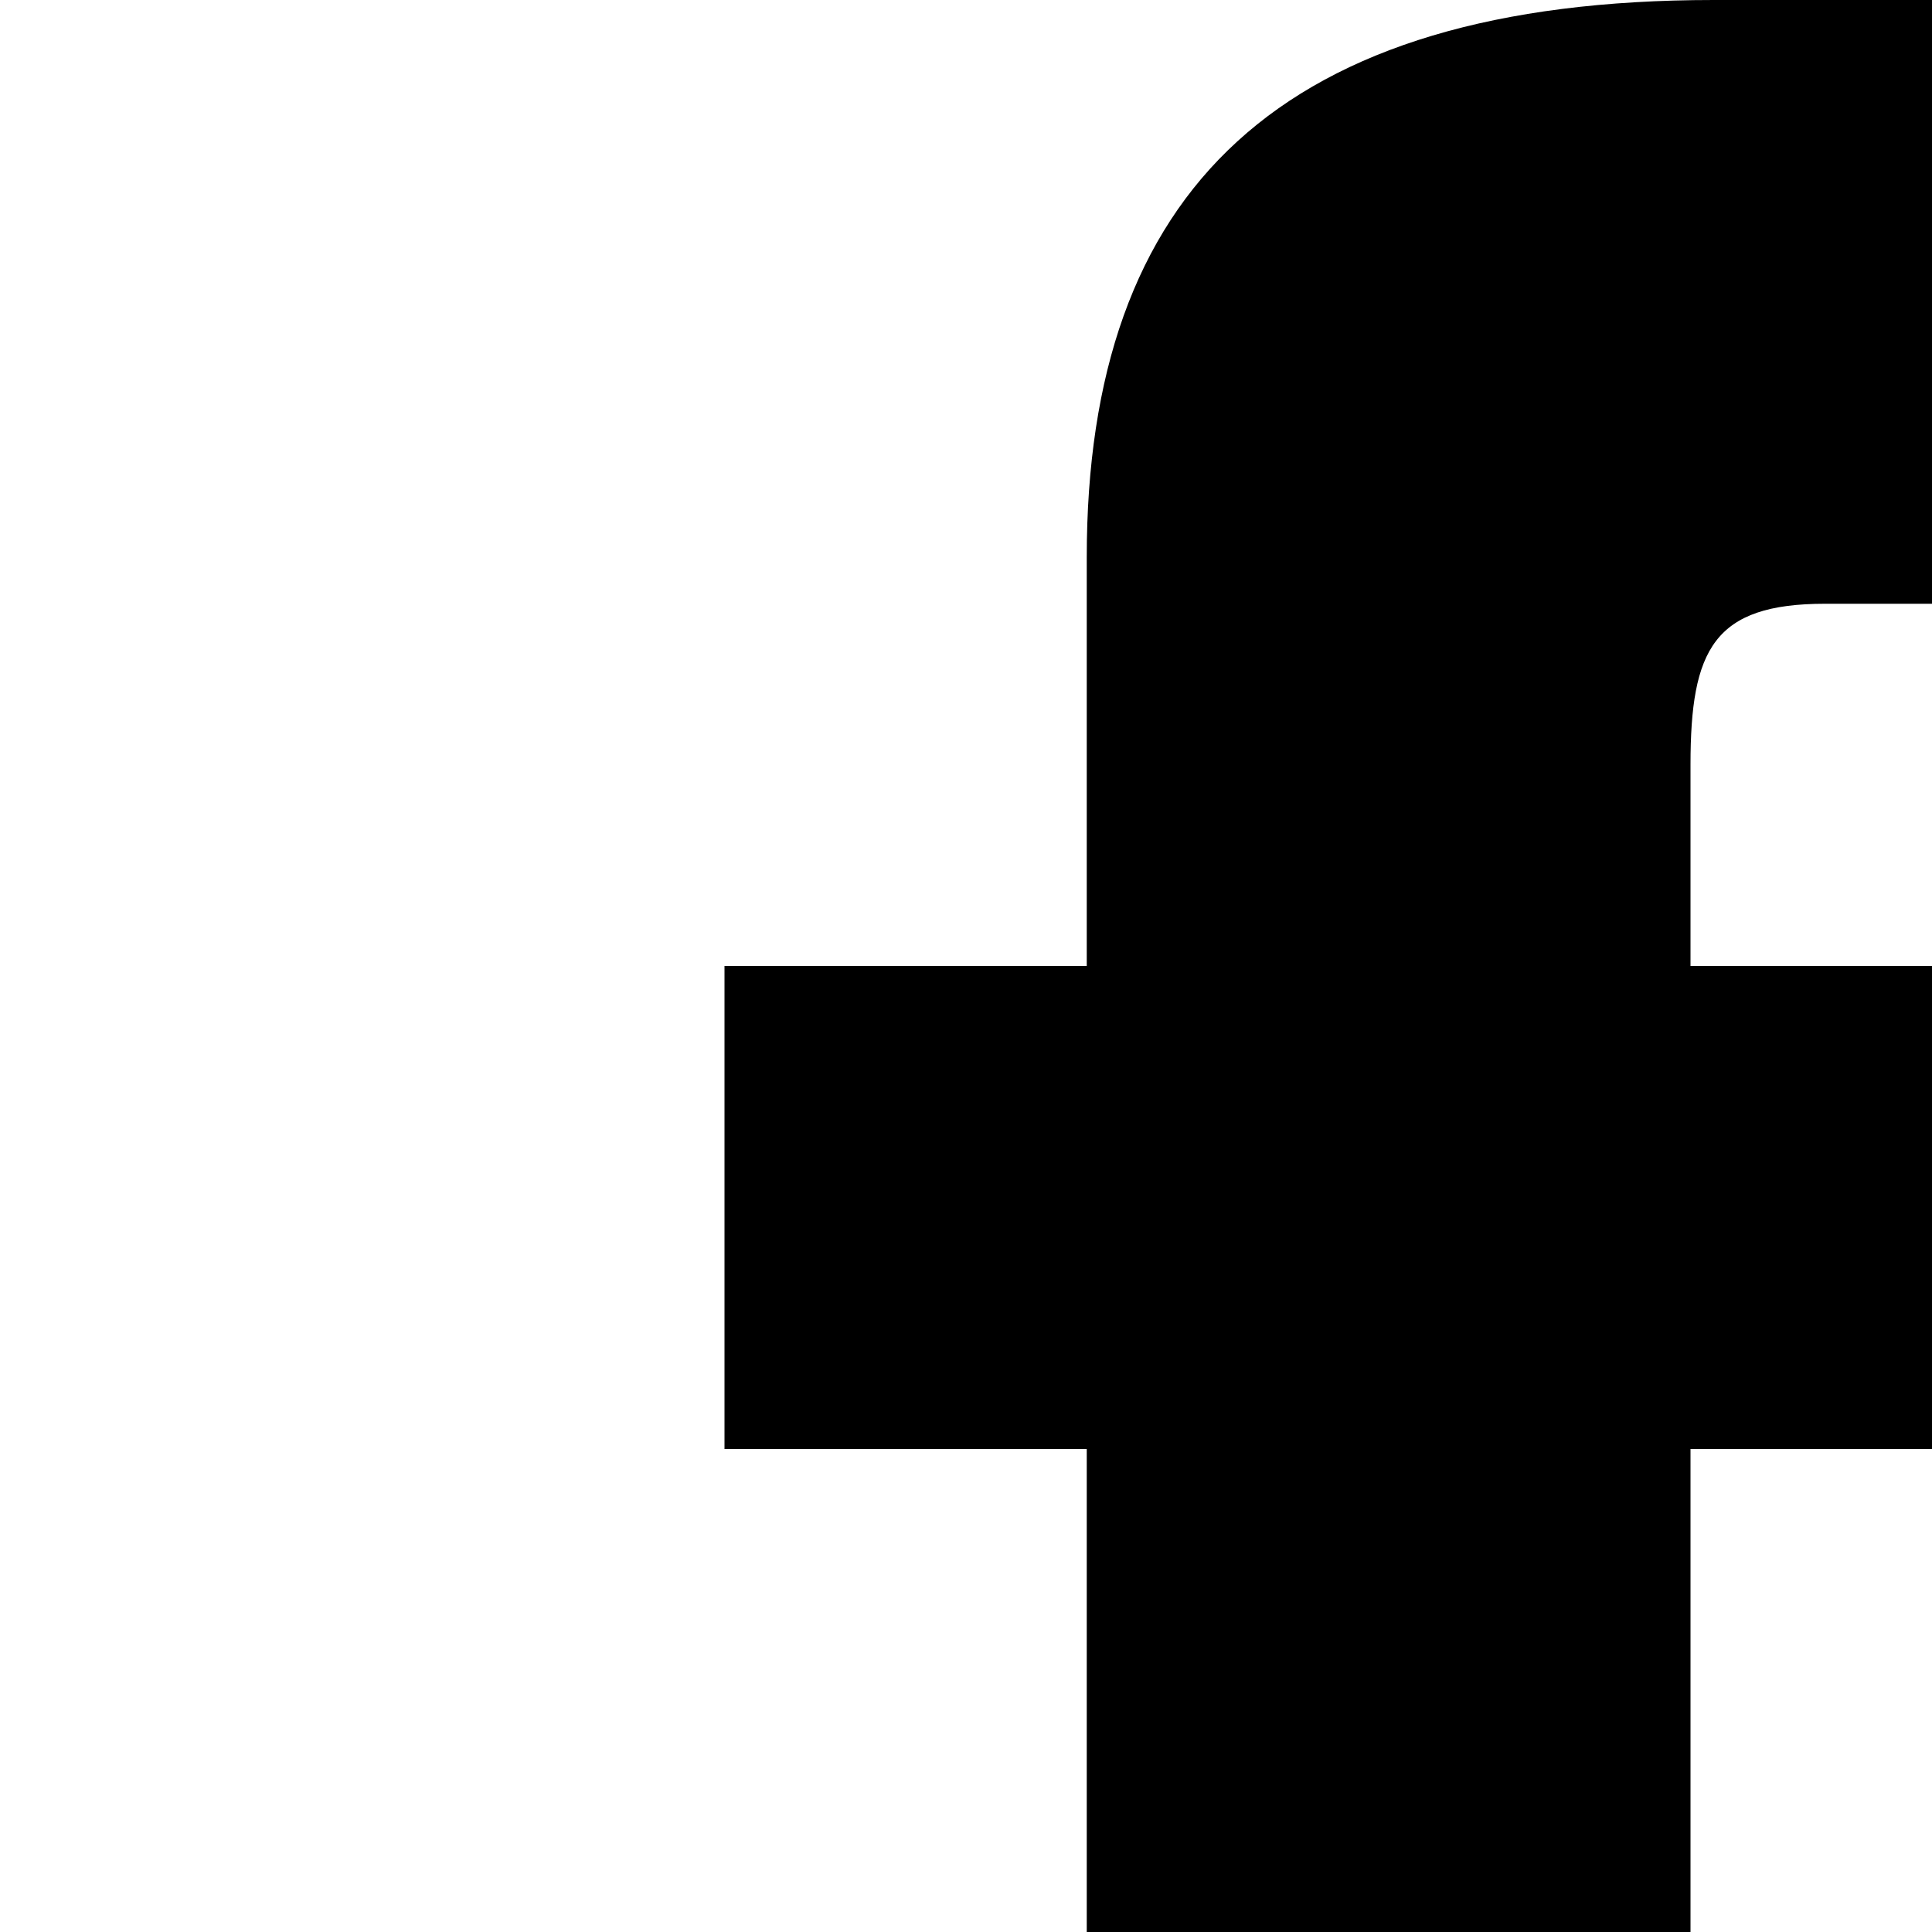
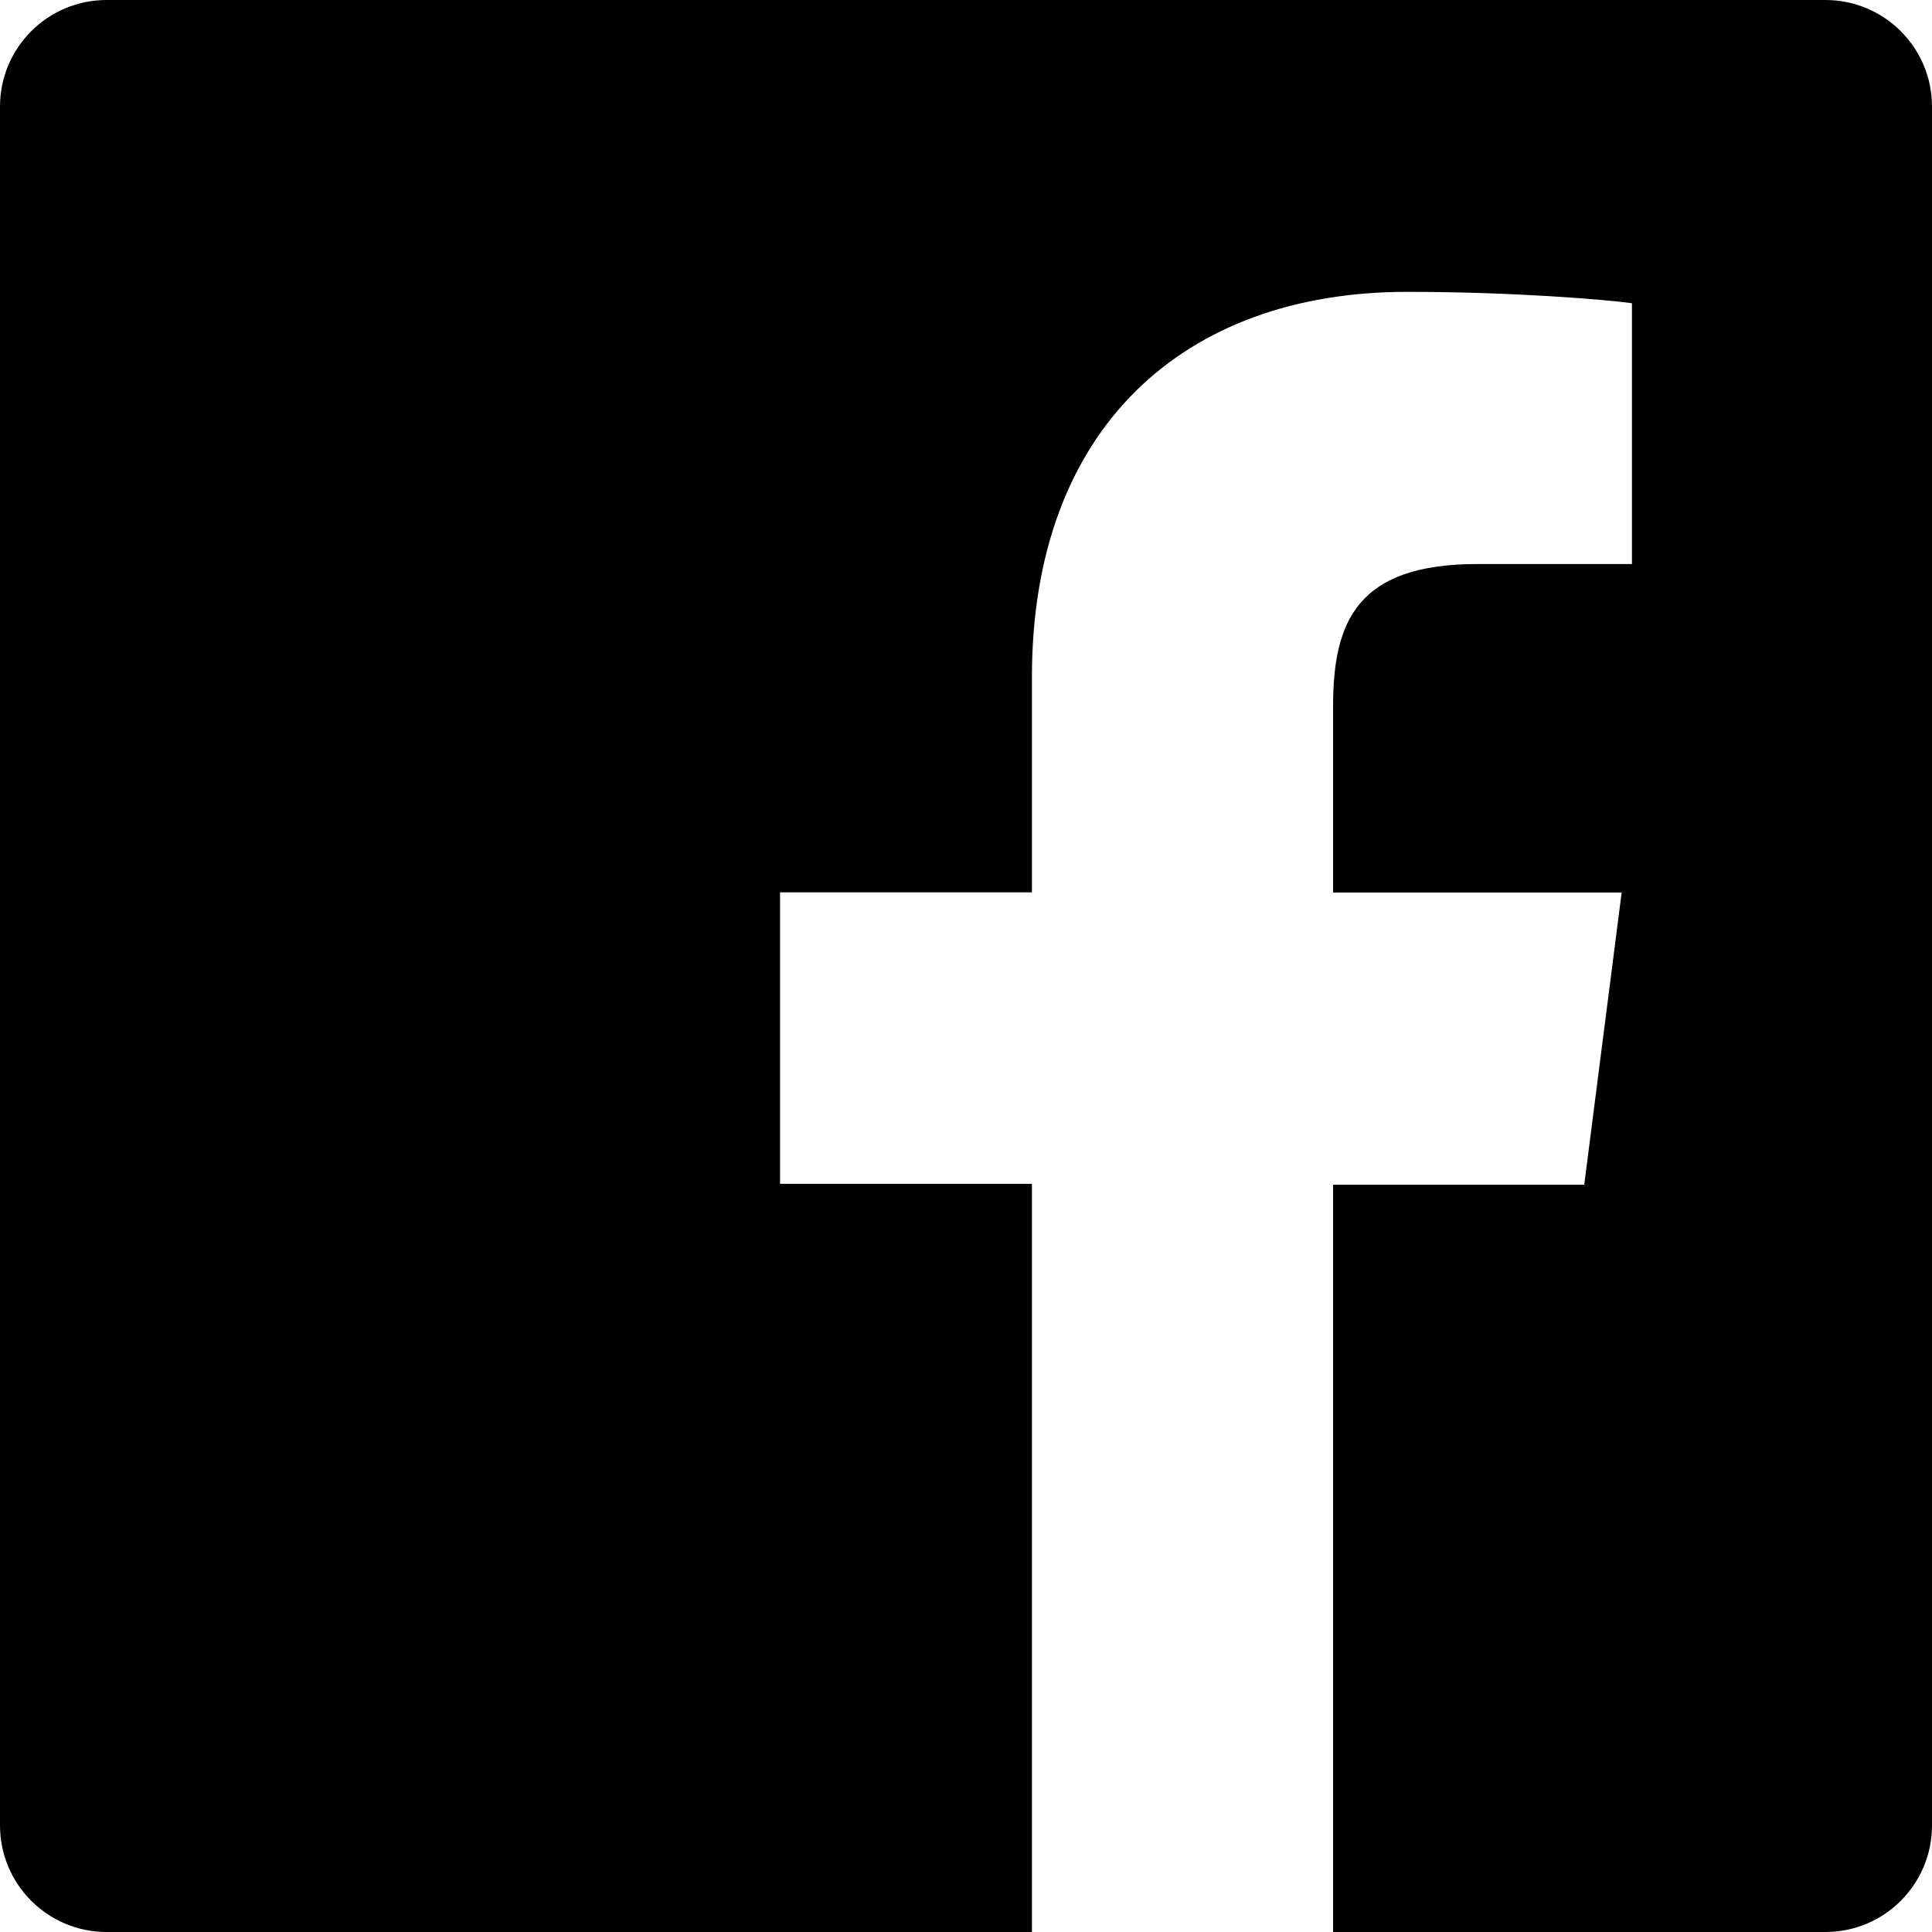
<svg xmlns="http://www.w3.org/2000/svg" viewBox="0 0 16 16" fill-rule="evenodd" clip-rule="evenodd" stroke-linejoin="round" stroke-miterlimit="1.414">
-   <path d="M9 8h-3v4h3v12h5v-12h3.642l.358-4h-4v-1.667c0-.955.192-1.333 1.115-1.333h2.885v-5h-3.808c-3.596 0-5.192 1.583-5.192 4.615v3.385z" />
+   <path d="M15.117 0H.883C.395 0 0 .395 0 .883v14.234c0 .488.395.883.883.883h7.663V9.804H6.46V7.39h2.086V5.607c0-2.066 1.262-3.19 3.106-3.19.883 0 1.642.064 1.863.094v2.16h-1.28c-1 0-1.195.48-1.195 1.18v1.54h2.39l-.31 2.42h-2.08V16h4.077c.488 0 .883-.395.883-.883V.883C16 .395 15.605 0 15.117 0" fill-rule="nonzero" />
</svg>
